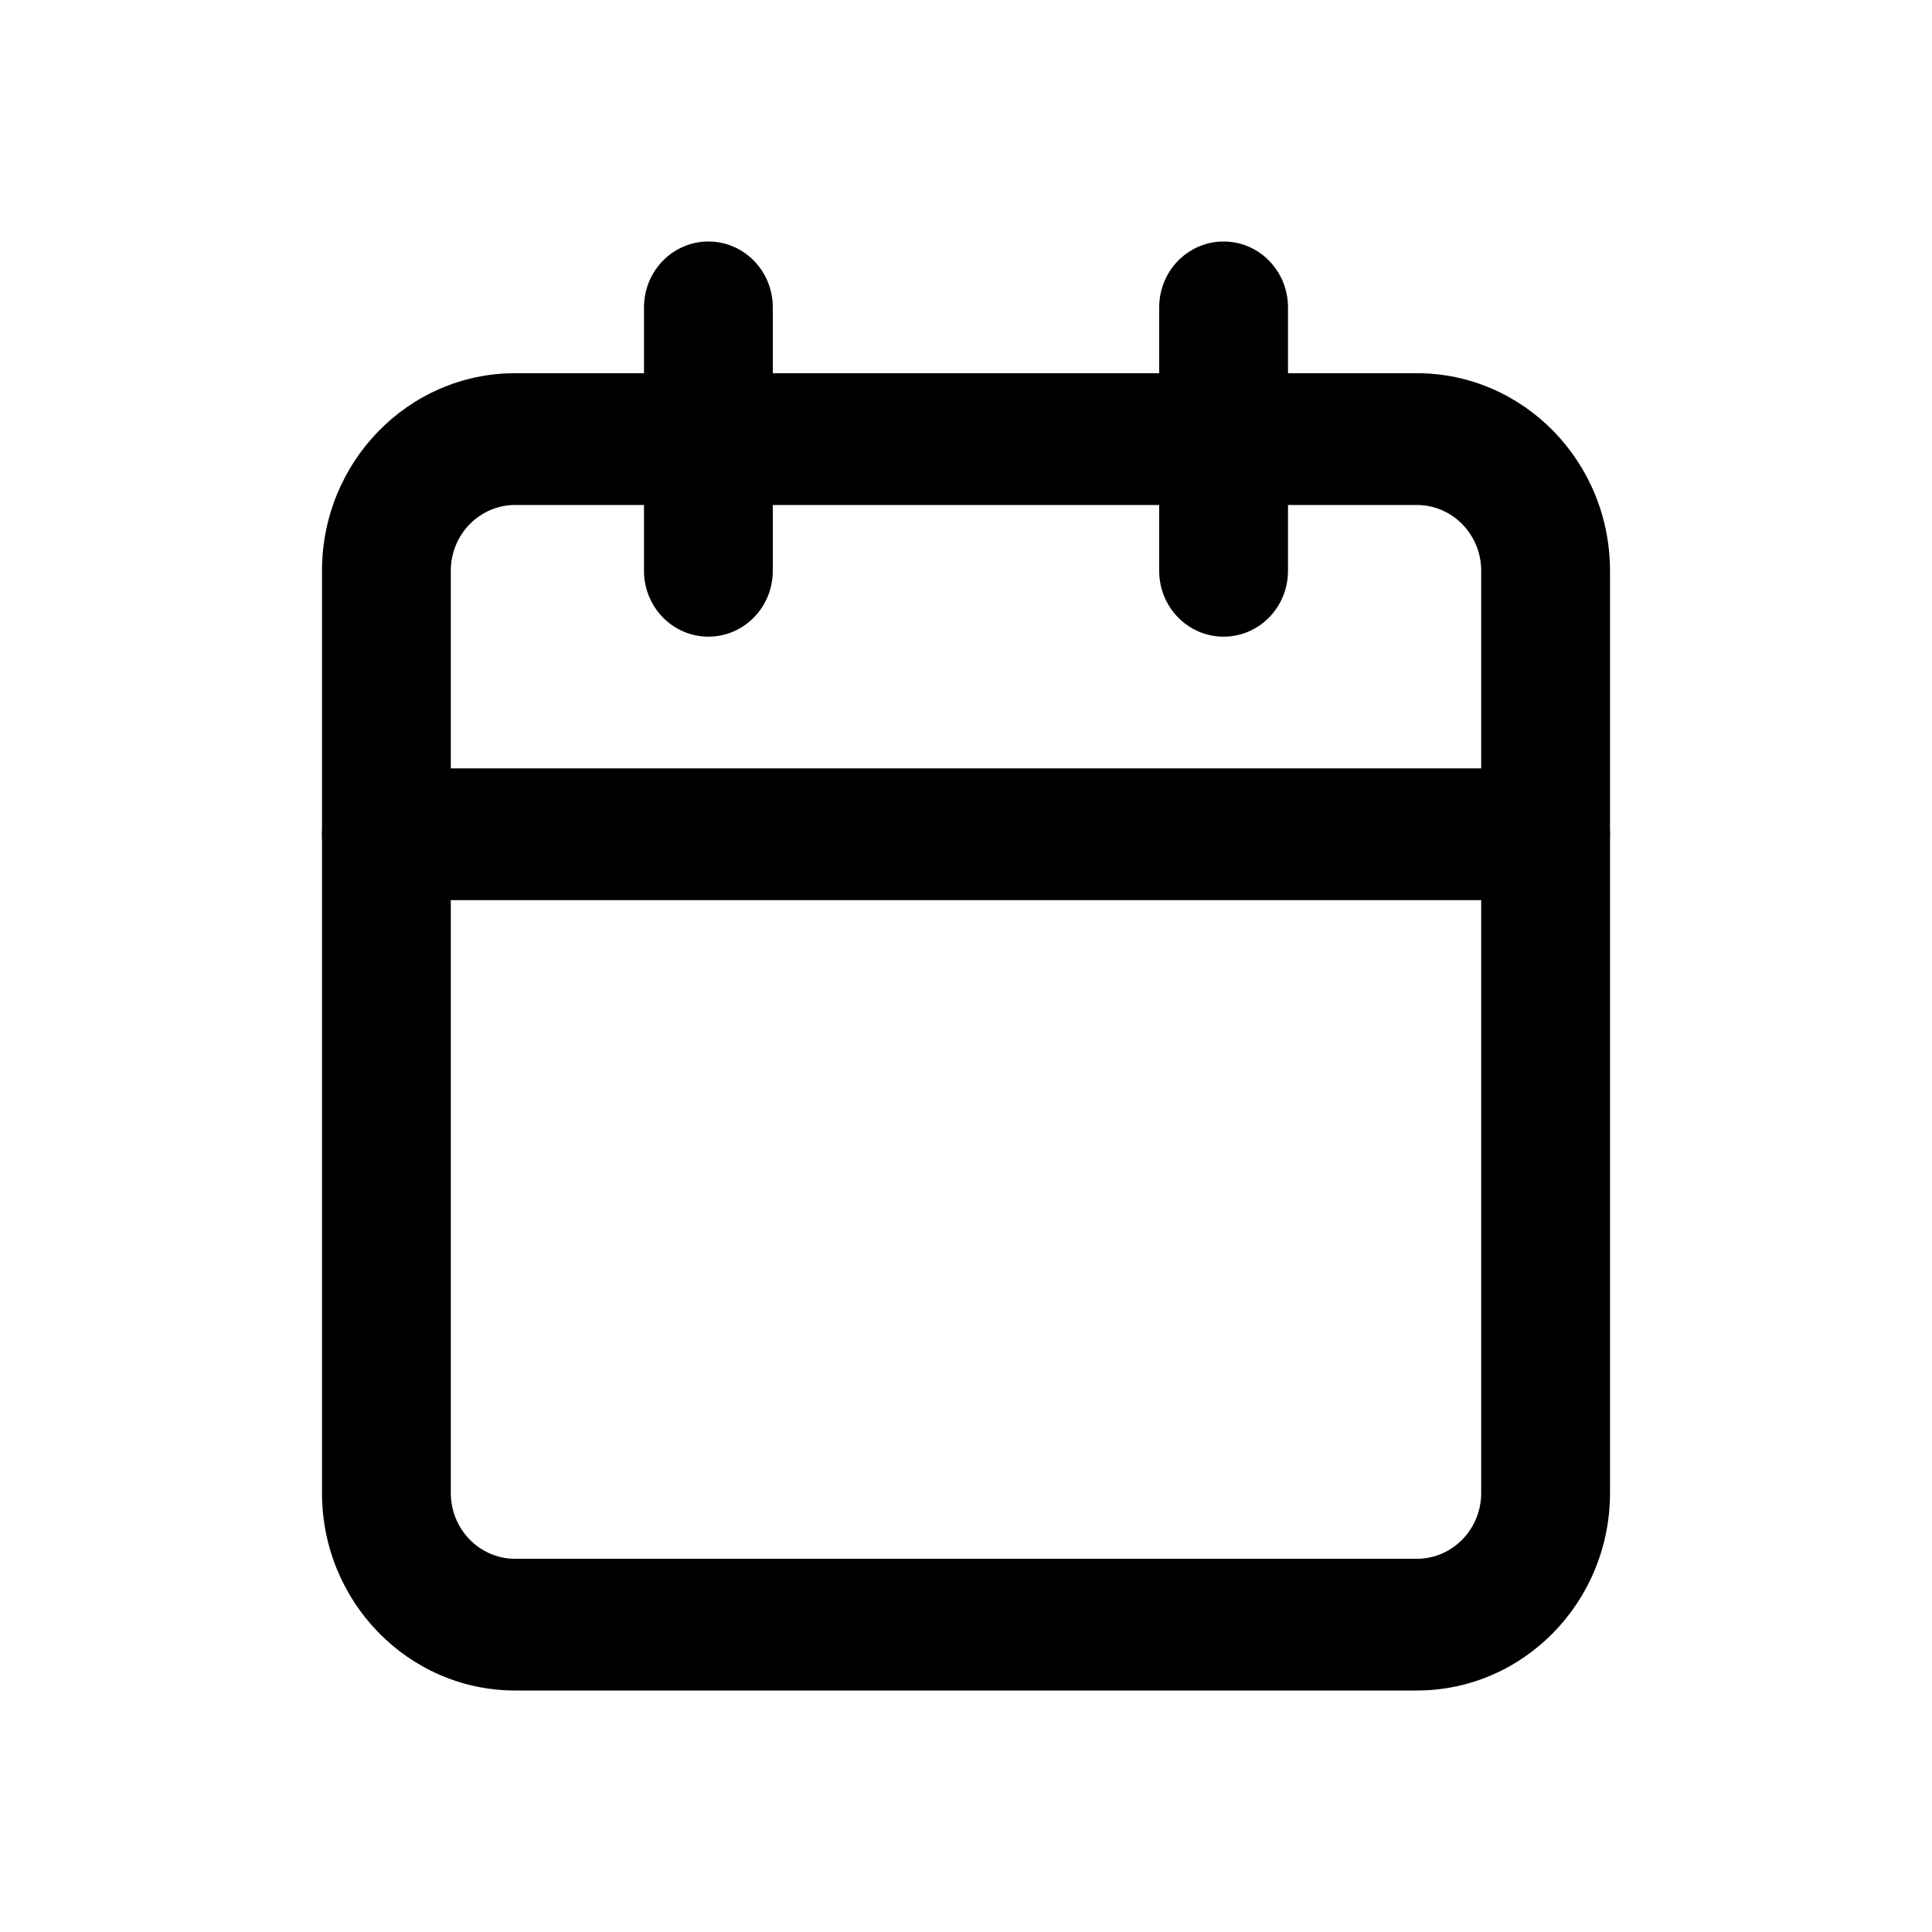
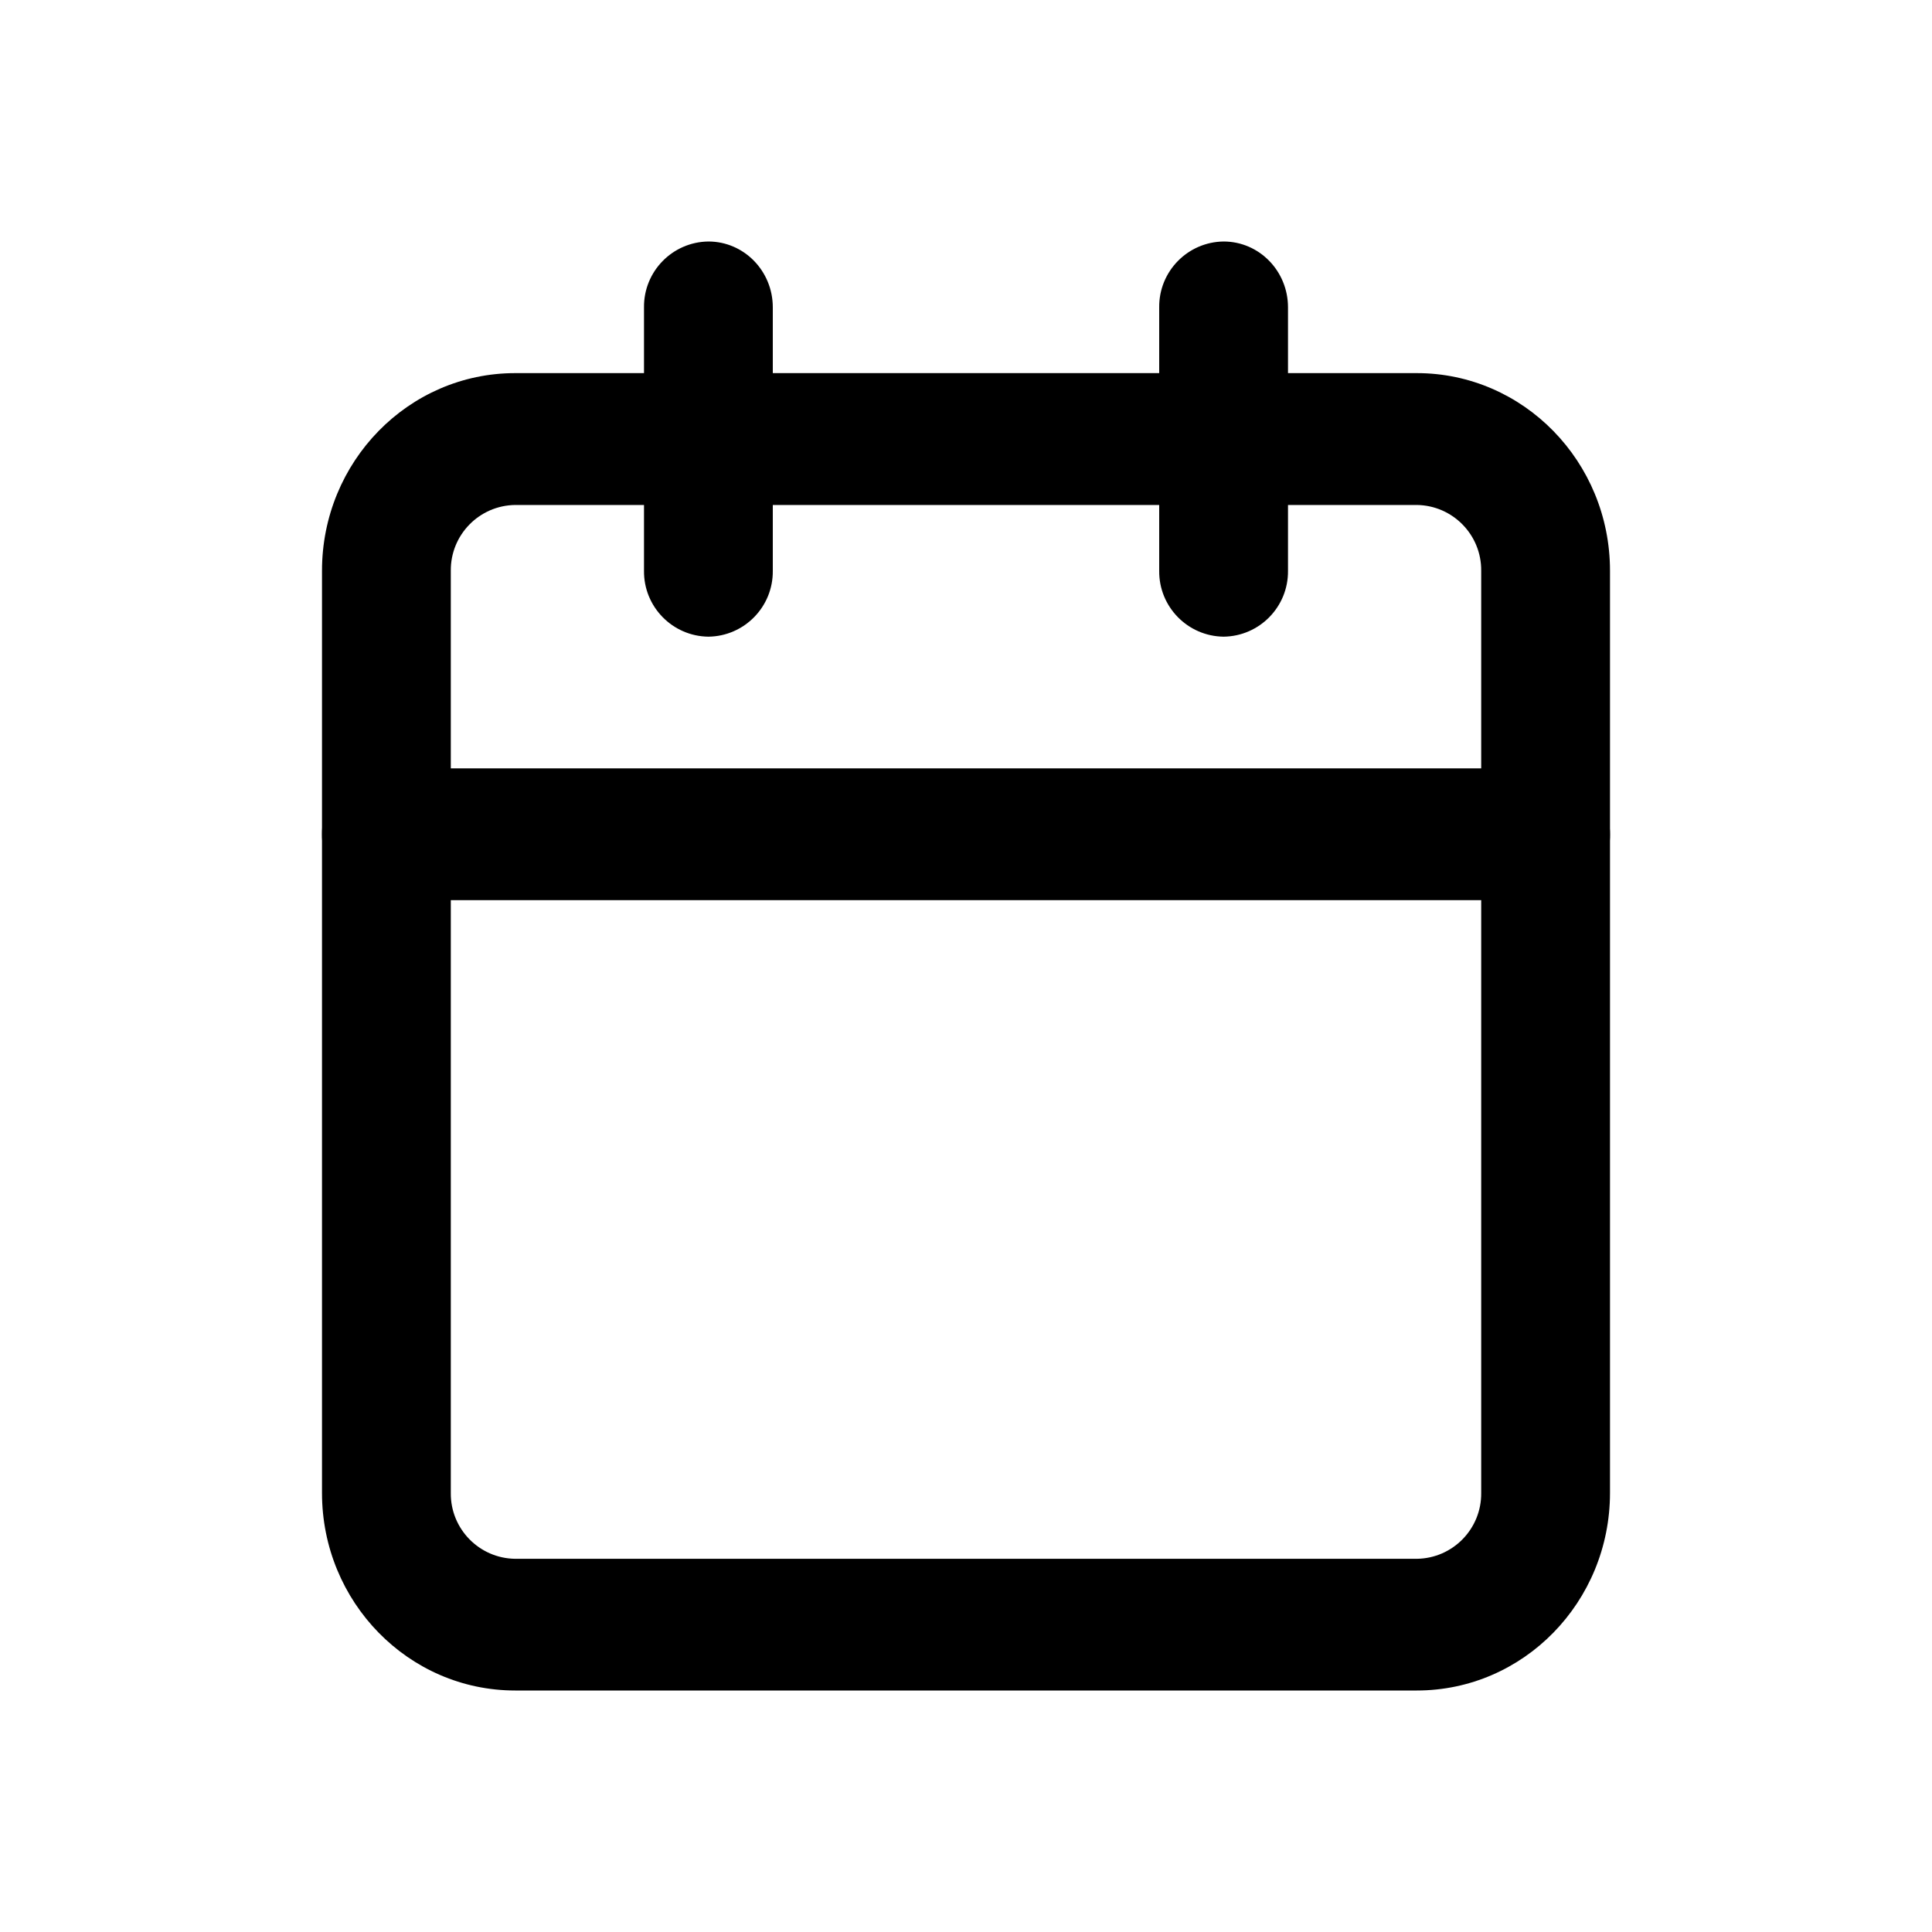
<svg xmlns="http://www.w3.org/2000/svg" aria-hidden="true" data-testid="test-icon" fill="none" viewBox="0 0 24 24">
-   <path fillRule="evenodd" clipRule="evenodd" d="M6.4 6.273C5.958 6.273 5.6 6.639 5.6 7.091V18.546C5.6 18.997 5.958 19.364 6.4 19.364H17.6C18.042 19.364 18.4 18.997 18.4 18.546V7.091C18.4 6.639 18.042 6.273 17.6 6.273H6.4ZM4 7.091C4 5.735 5.075 4.636 6.4 4.636H17.6C18.925 4.636 20 5.735 20 7.091V18.546C20 19.901 18.925 21 17.6 21H6.4C5.075 21 4 19.901 4 18.546V7.091Z" fill="currentColor" />
-   <path fillRule="evenodd" clipRule="evenodd" d="M15.2 3C15.642 3 16 3.366 16 3.818V7.091C16 7.543 15.642 7.909 15.2 7.909C14.758 7.909 14.4 7.543 14.4 7.091V3.818C14.4 3.366 14.758 3 15.2 3Z" fill="currentColor" />
-   <path fillRule="evenodd" clipRule="evenodd" d="M8.8 3C9.242 3 9.6 3.366 9.6 3.818V7.091C9.6 7.543 9.242 7.909 8.8 7.909C8.358 7.909 8 7.543 8 7.091V3.818C8 3.366 8.358 3 8.8 3Z" fill="currentColor" />
-   <path fillRule="evenodd" clipRule="evenodd" d="M4 10.364C4 9.912 4.358 9.545 4.8 9.545H19.2C19.642 9.545 20 9.912 20 10.364C20 10.816 19.642 11.182 19.2 11.182H4.8C4.358 11.182 4 10.816 4 10.364Z" fill="currentColor" />
+   <path fill-rule="evenodd" clip-rule="evenodd" d="M6.4 6.273a.81.81 0 00-.8.818v11.454a.81.81 0 00.8.819h11.2a.81.81 0 00.8-.819V7.091a.81.81 0 00-.8-.818H6.4zM4 7.09c0-1.356 1.075-2.455 2.4-2.455h11.2c1.325 0 2.4 1.1 2.4 2.455v11.454C20 19.902 18.925 21 17.6 21H6.4C5.075 21 4 19.901 4 18.546V7.09z" fill="currentColor" />
+   <path fill-rule="evenodd" clip-rule="evenodd" d="M15.2 3c.442 0 .8.366.8.818v3.273a.81.81 0 01-.8.818.81.81 0 01-.8-.818V3.818A.81.81 0 0115.2 3zM8.8 3c.442 0 .8.366.8.818v3.273a.81.81 0 01-.8.818.81.81 0 01-.8-.818V3.818A.81.81 0 018.8 3zM4 10.364a.81.81 0 01.8-.819h14.4c.442 0 .8.367.8.819a.81.81 0 01-.8.818H4.8a.81.81 0 01-.8-.818z" fill="currentColor" />
</svg>
